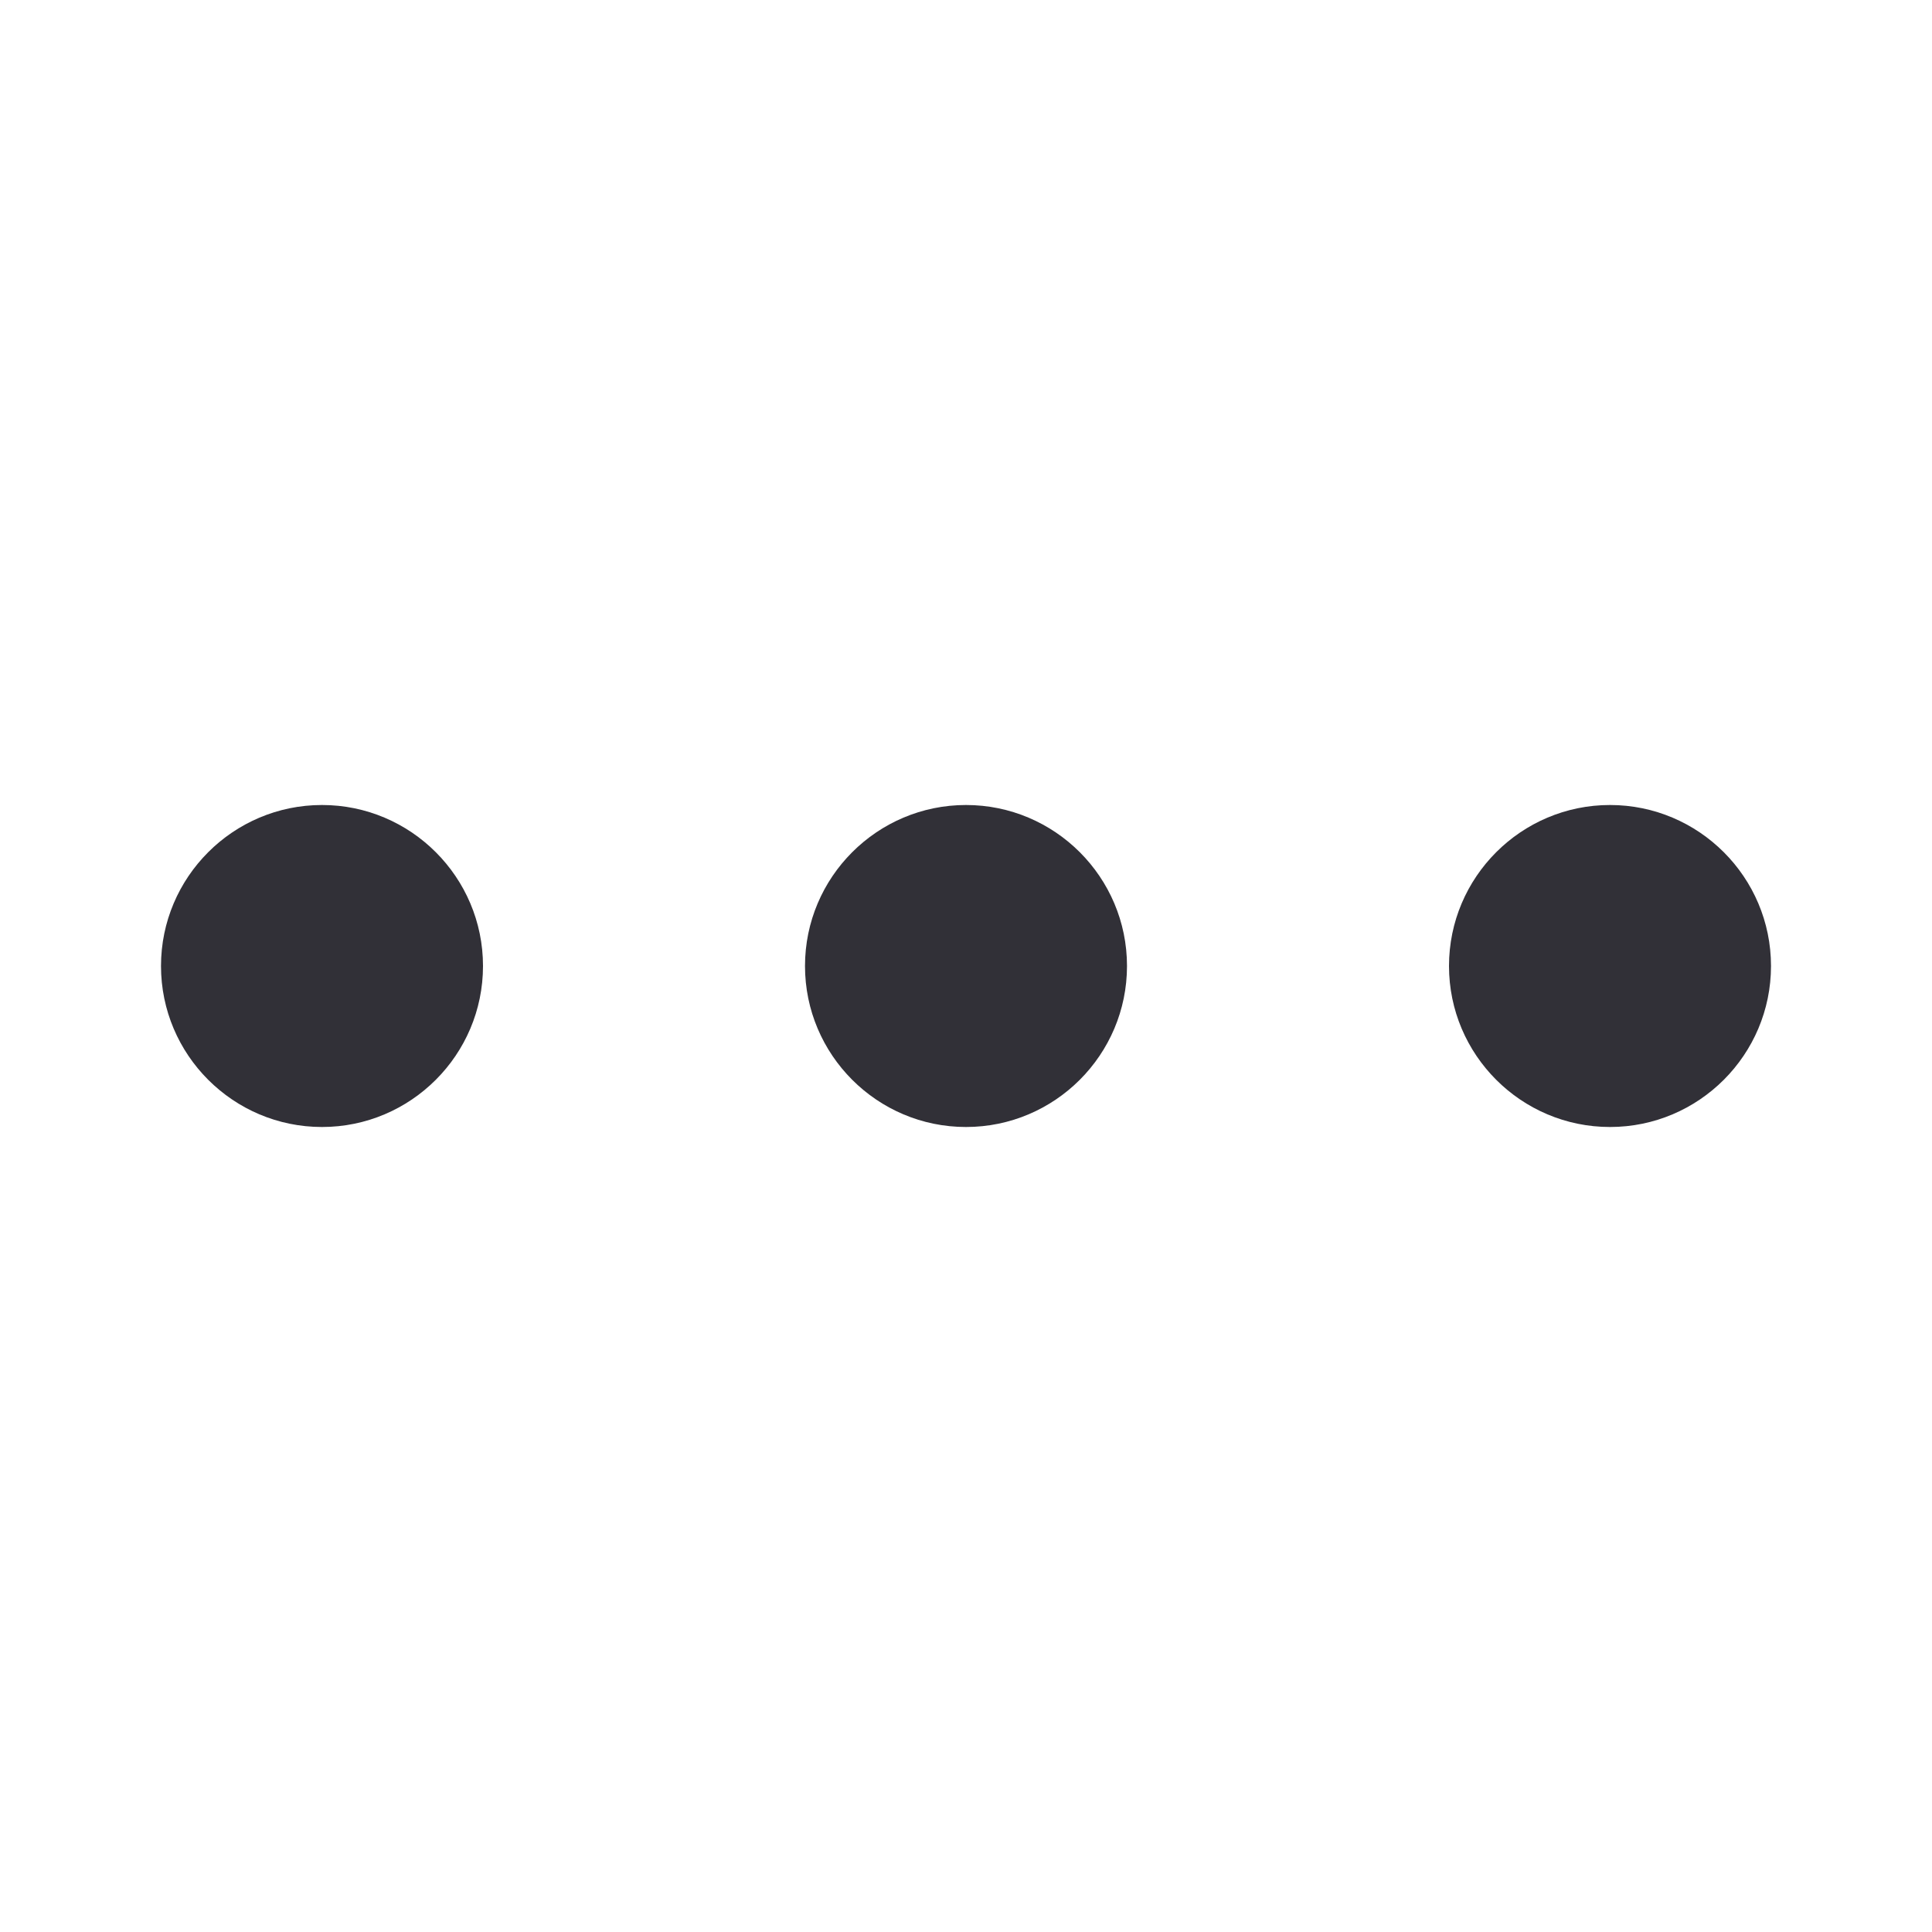
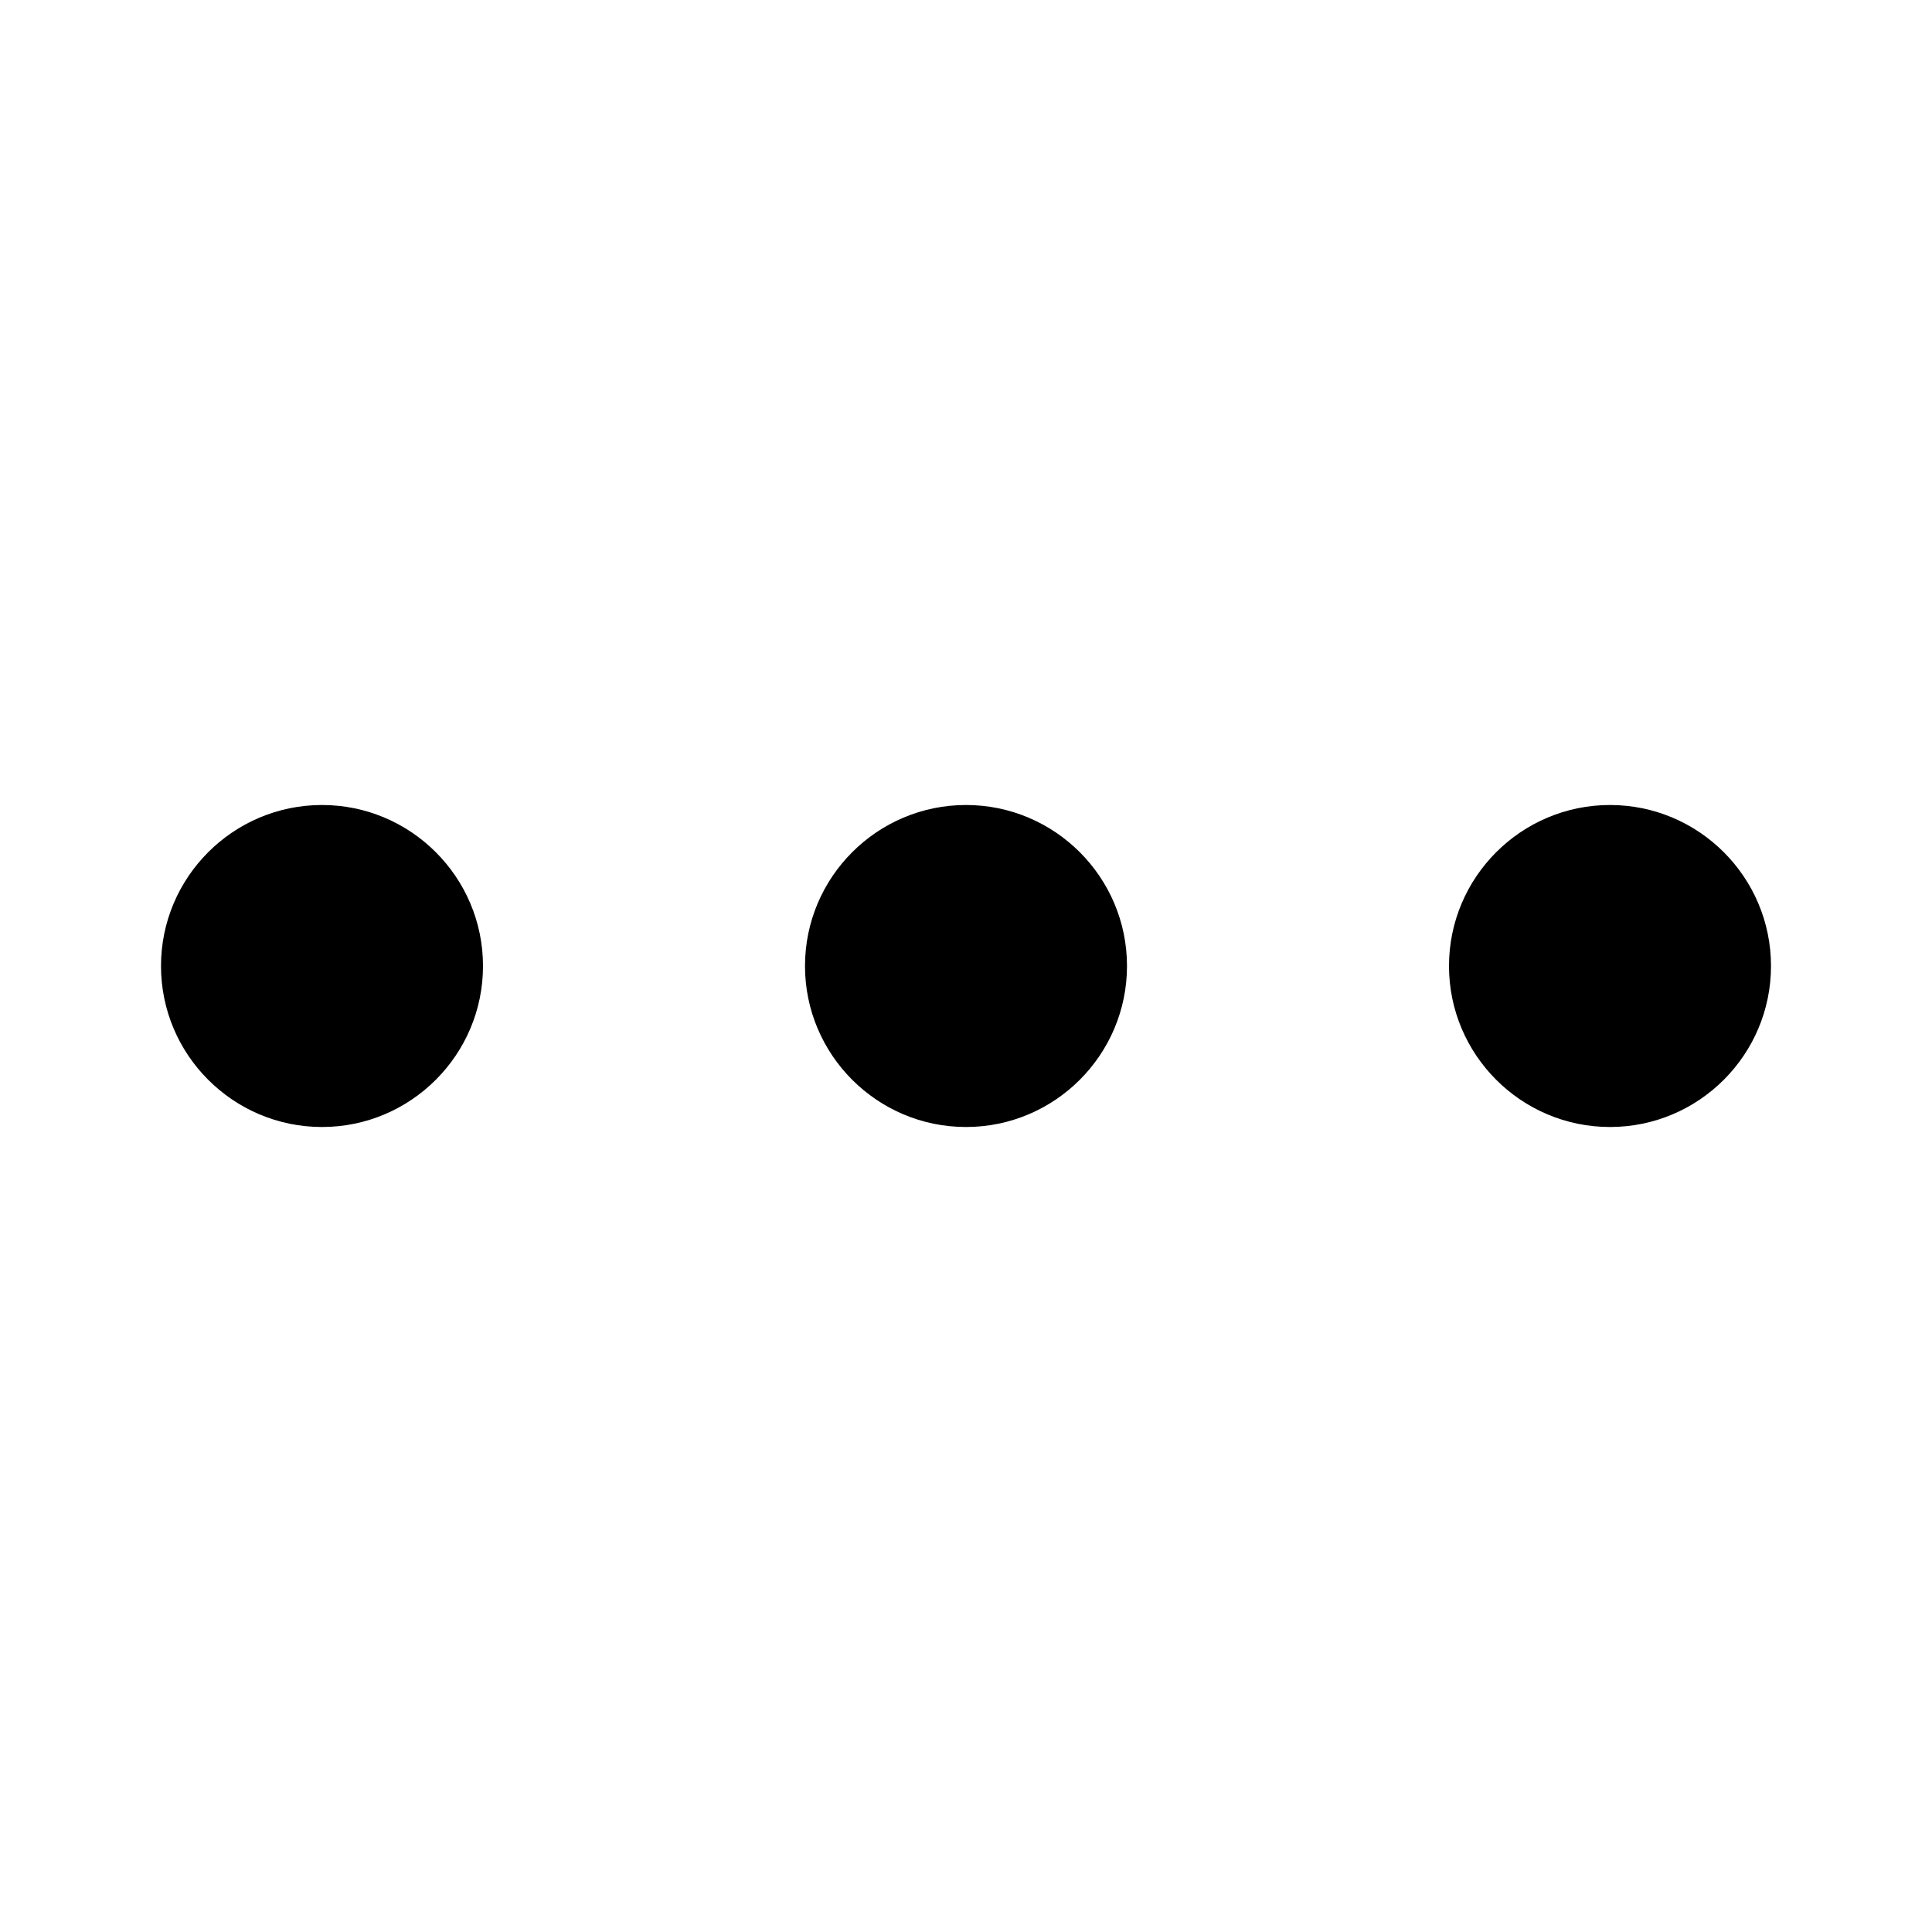
- <svg xmlns="http://www.w3.org/2000/svg" width="24" height="24" viewBox="0 0 24 24" fill="none">
-   <path fill-rule="evenodd" clip-rule="evenodd" d="M2 12C2 13.103 2.897 14 4 14C5.103 14 6 13.103 6 12C6 10.897 5.103 10 4 10C2.897 10 2 10.897 2 12ZM12 14C10.897 14 10 13.103 10 12C10 10.897 10.897 10 12 10C13.103 10 14 10.897 14 12C14 13.103 13.103 14 12 14ZM20 14C18.897 14 18 13.103 18 12C18 10.897 18.897 10 20 10C21.103 10 22 10.897 22 12C22 13.103 21.103 14 20 14Z" fill="#313037" />
+ <svg xmlns="http://www.w3.org/2000/svg" width="24" height="24" viewBox="0 0 24 24">
+   <path fill-rule="evenodd" stroke="none" clip-rule="evenodd" d="M2 12C2 13.103 2.897 14 4 14C5.103 14 6 13.103 6 12C6 10.897 5.103 10 4 10C2.897 10 2 10.897 2 12ZM12 14C10.897 14 10 13.103 10 12C10 10.897 10.897 10 12 10C13.103 10 14 10.897 14 12C14 13.103 13.103 14 12 14ZM20 14C18.897 14 18 13.103 18 12C18 10.897 18.897 10 20 10C21.103 10 22 10.897 22 12C22 13.103 21.103 14 20 14Z" />
</svg>
